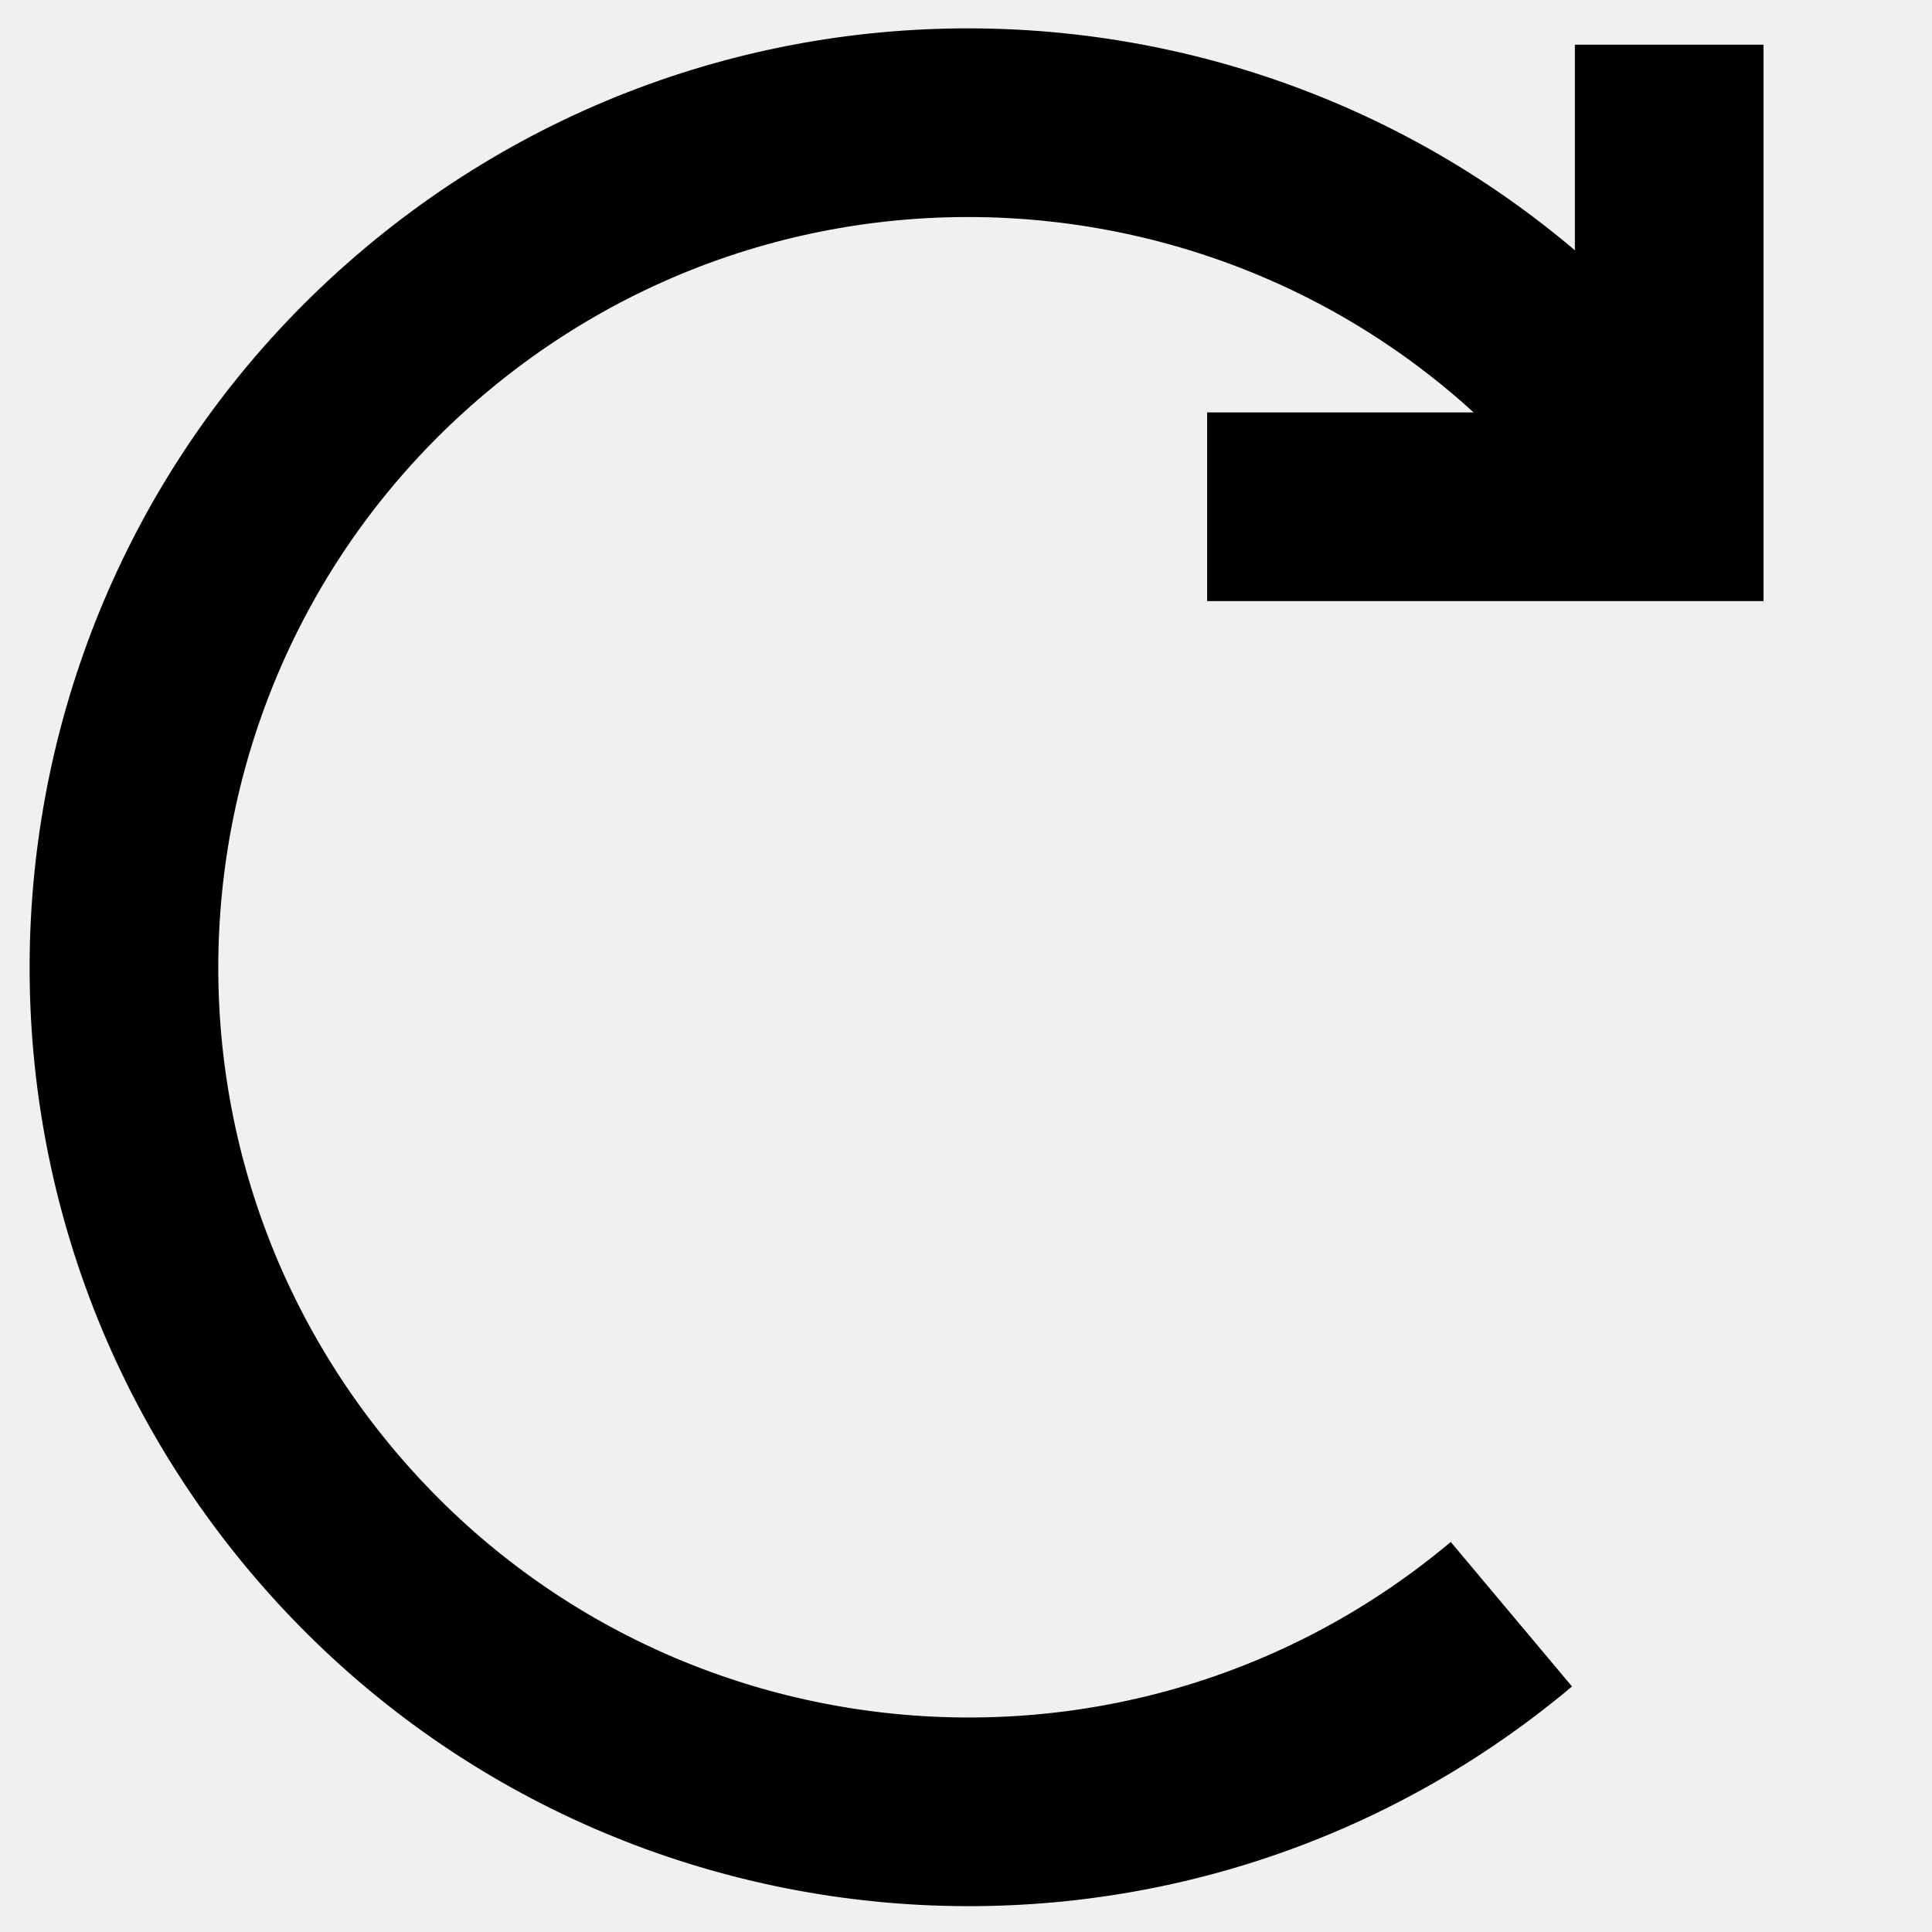
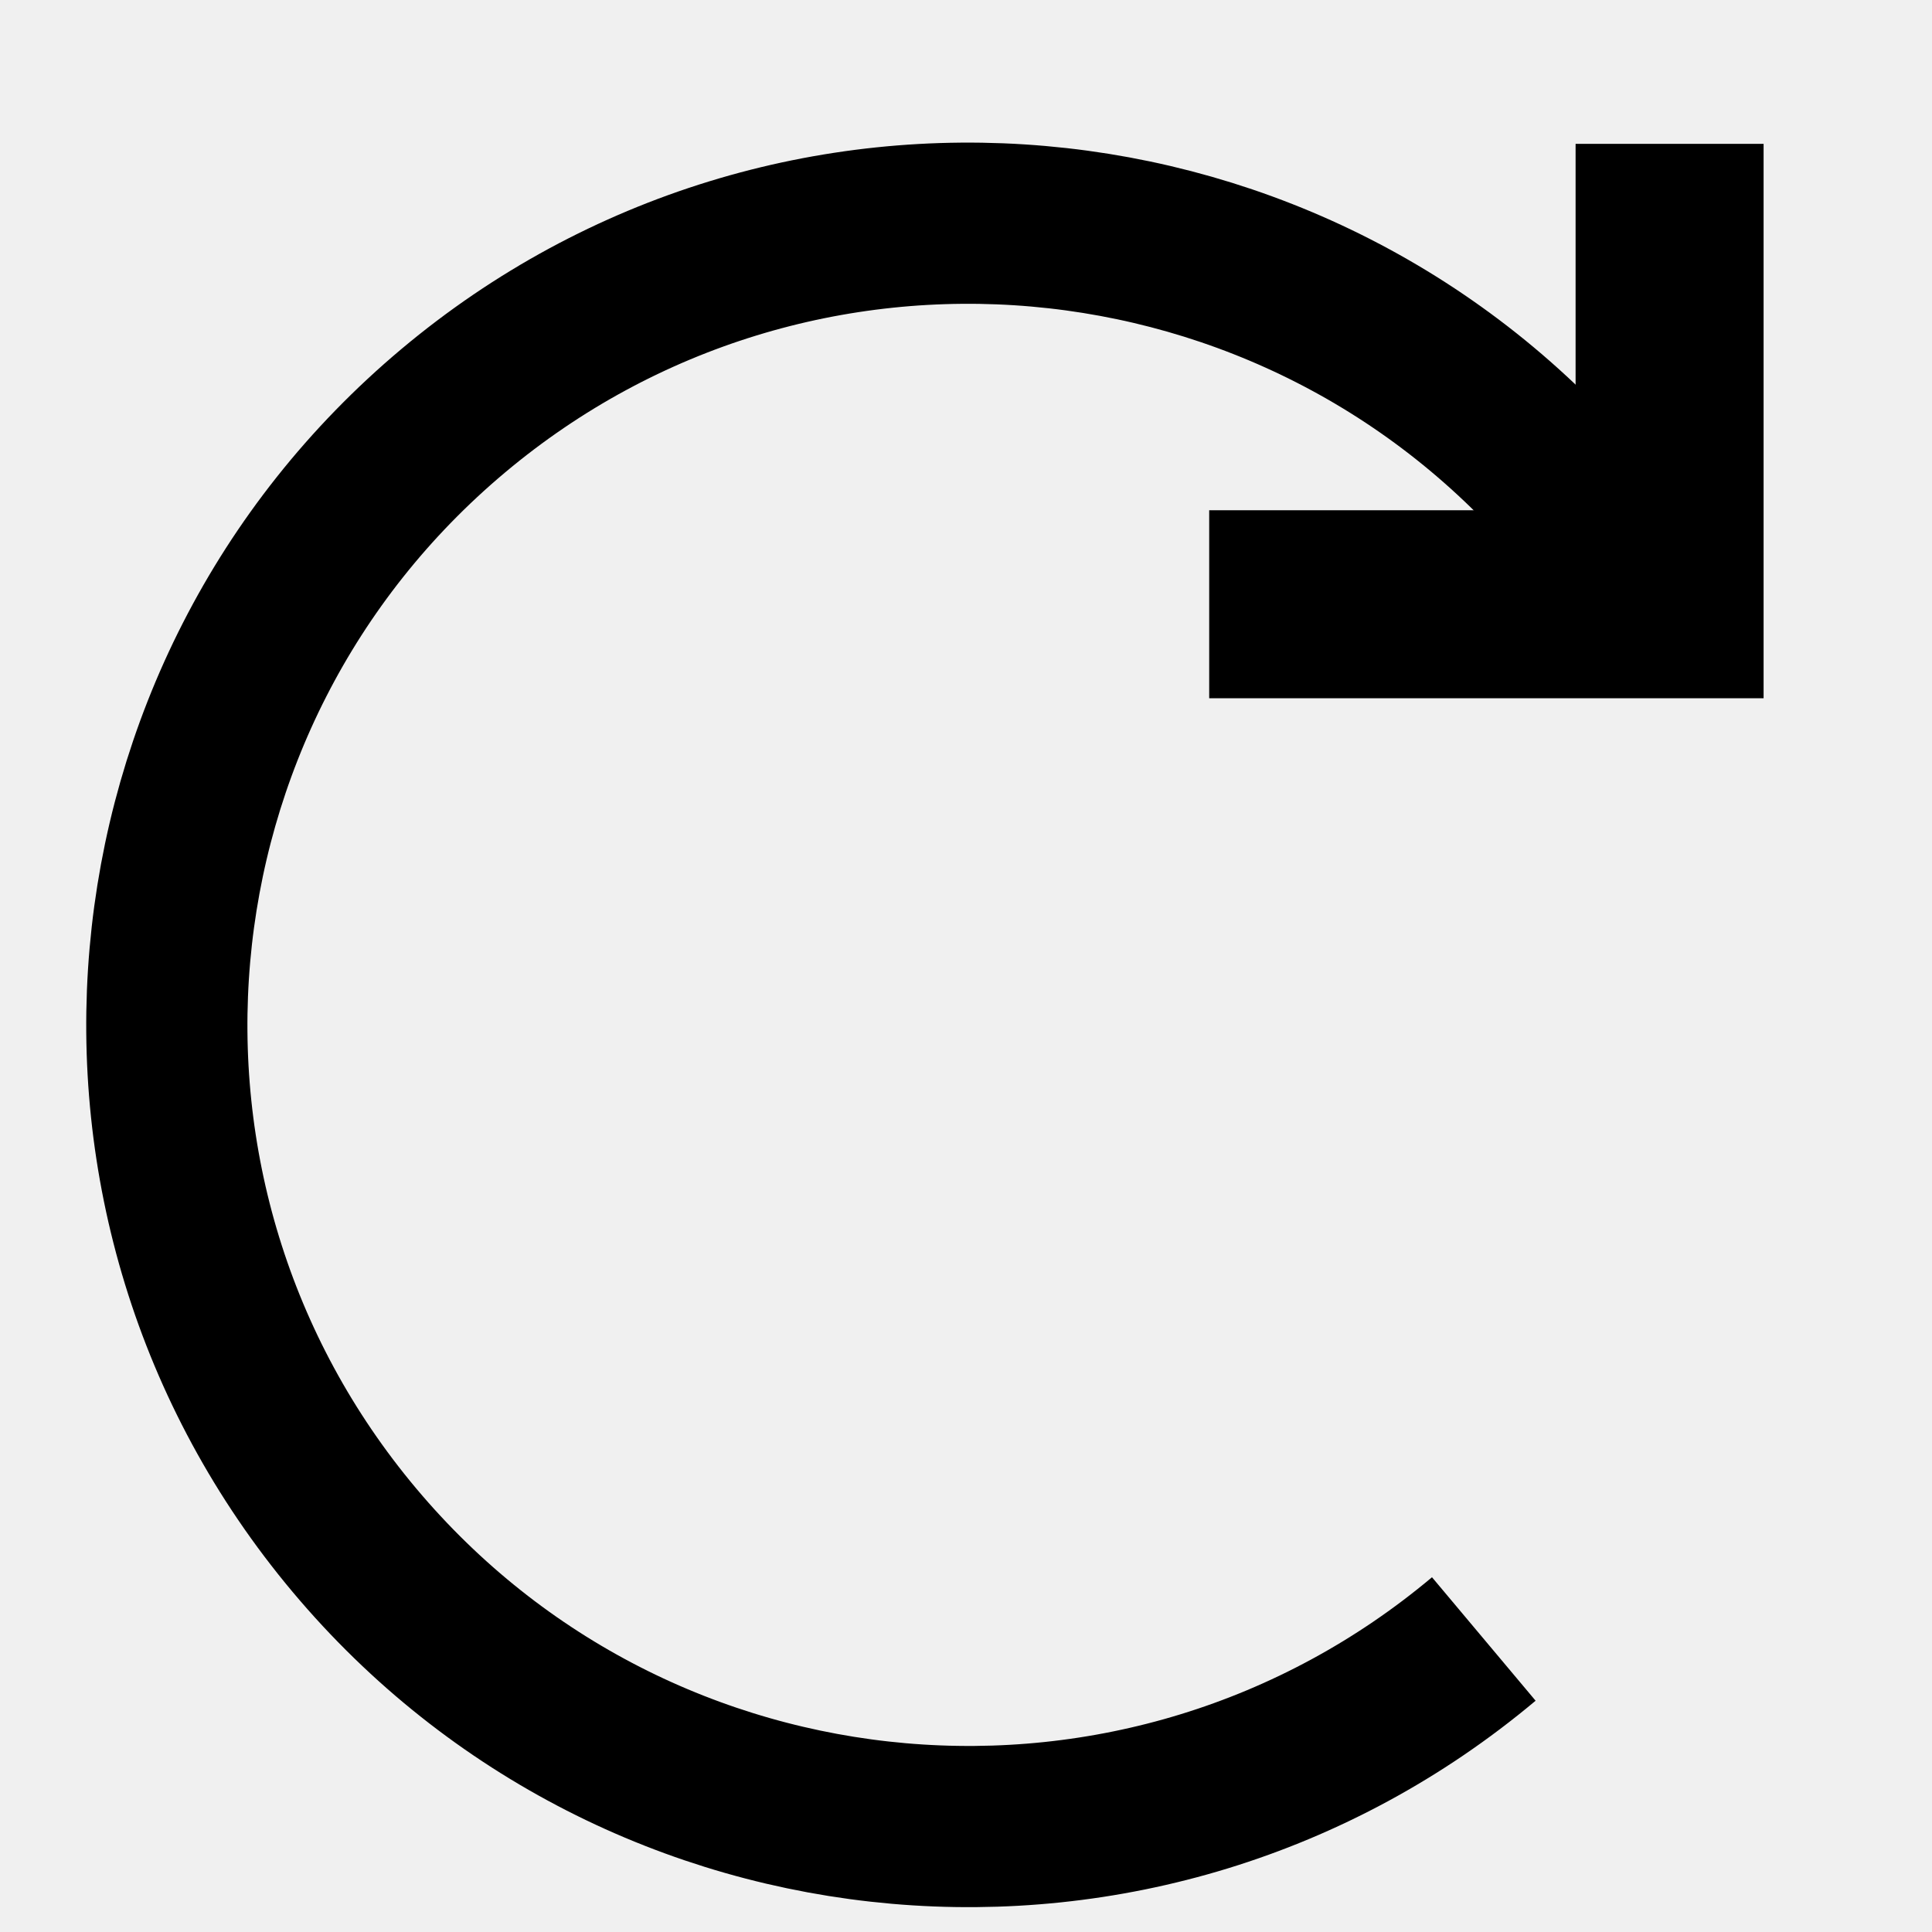
<svg xmlns="http://www.w3.org/2000/svg" width="512" height="512" viewBox="0 0 135.467 135.467" version="1.1" id="svg8">
  <defs id="defs2">
    <marker orient="auto" refY="0.0" refX="0.0" id="Arrow2Mend" style="overflow:visible;">
      <path id="path868" style="fill-rule:evenodd;stroke-width:0.625;stroke-linejoin:round;stroke:#000000;stroke-opacity:1;fill:#000000;fill-opacity:1" d="M 8.719,4.034 L -2.207,0.016 L 8.719,-4.002 C 6.973,-1.63 6.983,1.616 8.719,4.034 z " transform="scale(0.6) rotate(180) translate(0,0)" />
    </marker>
    <marker orient="auto" refY="0.0" refX="0.0" id="Arrow1Send" style="overflow:visible;">
      <path id="path856" d="M 0.0,0.0 L 5.0,-5.0 L -12.5,0.0 L 5.0,5.0 L 0.0,0.0 z " style="fill-rule:evenodd;stroke:#000000;stroke-width:1pt;stroke-opacity:1;fill:#000000;fill-opacity:1" transform="scale(0.2) rotate(180) translate(6,0)" />
    </marker>
    <marker orient="auto" refY="0.0" refX="0.0" id="Arrow2Send" style="overflow:visible;">
      <path id="path874" style="fill-rule:evenodd;stroke-width:0.625;stroke-linejoin:round;stroke:#000000;stroke-opacity:1;fill:#000000;fill-opacity:1" d="M 8.719,4.034 L -2.207,0.016 L 8.719,-4.002 C 6.973,-1.63 6.983,1.616 8.719,4.034 z " transform="scale(0.3) rotate(180) translate(-2.3,0)" />
    </marker>
    <marker orient="auto" refY="0" refX="0" id="TriangleOutL" style="overflow:visible">
      <path id="path983" d="M 5.77,0 -2.88,5 V -5 Z" style="fill:#000000;fill-opacity:1;fill-rule:evenodd;stroke:#000000;stroke-width:1pt;stroke-opacity:1" transform="scale(0.8)" />
    </marker>
  </defs>
  <g id="layer1" transform="translate(-38.91341,-127.1534)">
    <ellipse style="fill:#111111;fill-opacity:0;stroke:#ffffff;stroke-width:0.79;stroke-miterlimit:4;stroke-dasharray:none;stroke-opacity:0" id="path815" cx="81.643" cy="154.881" rx="43.845" ry="36.286" />
    <path style="fill:none;fill-opacity:0.063;stroke:#111100;stroke-width:0.79;stroke-miterlimit:4;stroke-dasharray:none;stroke-opacity:0" id="path823" d="M 210.687,237.466 A 104.321,105.833 0 0 1 63.716,224.421 104.321,105.833 0 0 1 76.574,75.32 104.321,105.833 0 0 1 223.546,88.365" />
    <rect style="fill:none;fill-opacity:0.063;stroke:none;stroke-width:13.229;stroke-miterlimit:4;stroke-dasharray:none;stroke-opacity:1" id="rect1498" width="20.589" height="20.589" x="110.975" y="188.047" />
-     <path style="fill:none;fill-opacity:0.063;stroke:#000000;stroke-width:13.229;stroke-miterlimit:4;stroke-dasharray:none;stroke-opacity:1" id="path839" d="m 144.888,240.339 a 59.218,59.218 0 0 1 -83.428,-7.299 59.218,59.218 0 0 1 7.299,-83.428 59.218,59.218 0 0 1 83.428,7.299" />
-     <path style="fill:none;fill-opacity:1;stroke:#000000;stroke-width:13.229;stroke-miterlimit:4;stroke-dasharray:none;stroke-opacity:1" d="m 155.954,130.288 v 32.398 h -32.398" id="rect1512" />
+     <path style="fill:none;fill-opacity:0.063;stroke:#000000;stroke-width:11.302;stroke-miterlimit:4;stroke-dasharray:none;stroke-opacity:1" id="path839" d="m 142.954,242.075 a 56.21,56.21 0 0 1 -79.191,-6.928 56.21,56.21 0 0 1 6.928,-79.191 56.21,56.21 0 0 1 79.191,6.928" />
+     <path style="fill:none;fill-opacity:1;stroke:#000000;stroke-width:13.182;stroke-miterlimit:4;stroke-dasharray:none;stroke-opacity:1" d="m 155.981,137.24 v 32.282 h -32.282" id="rect1512" />
  </g>
</svg>
